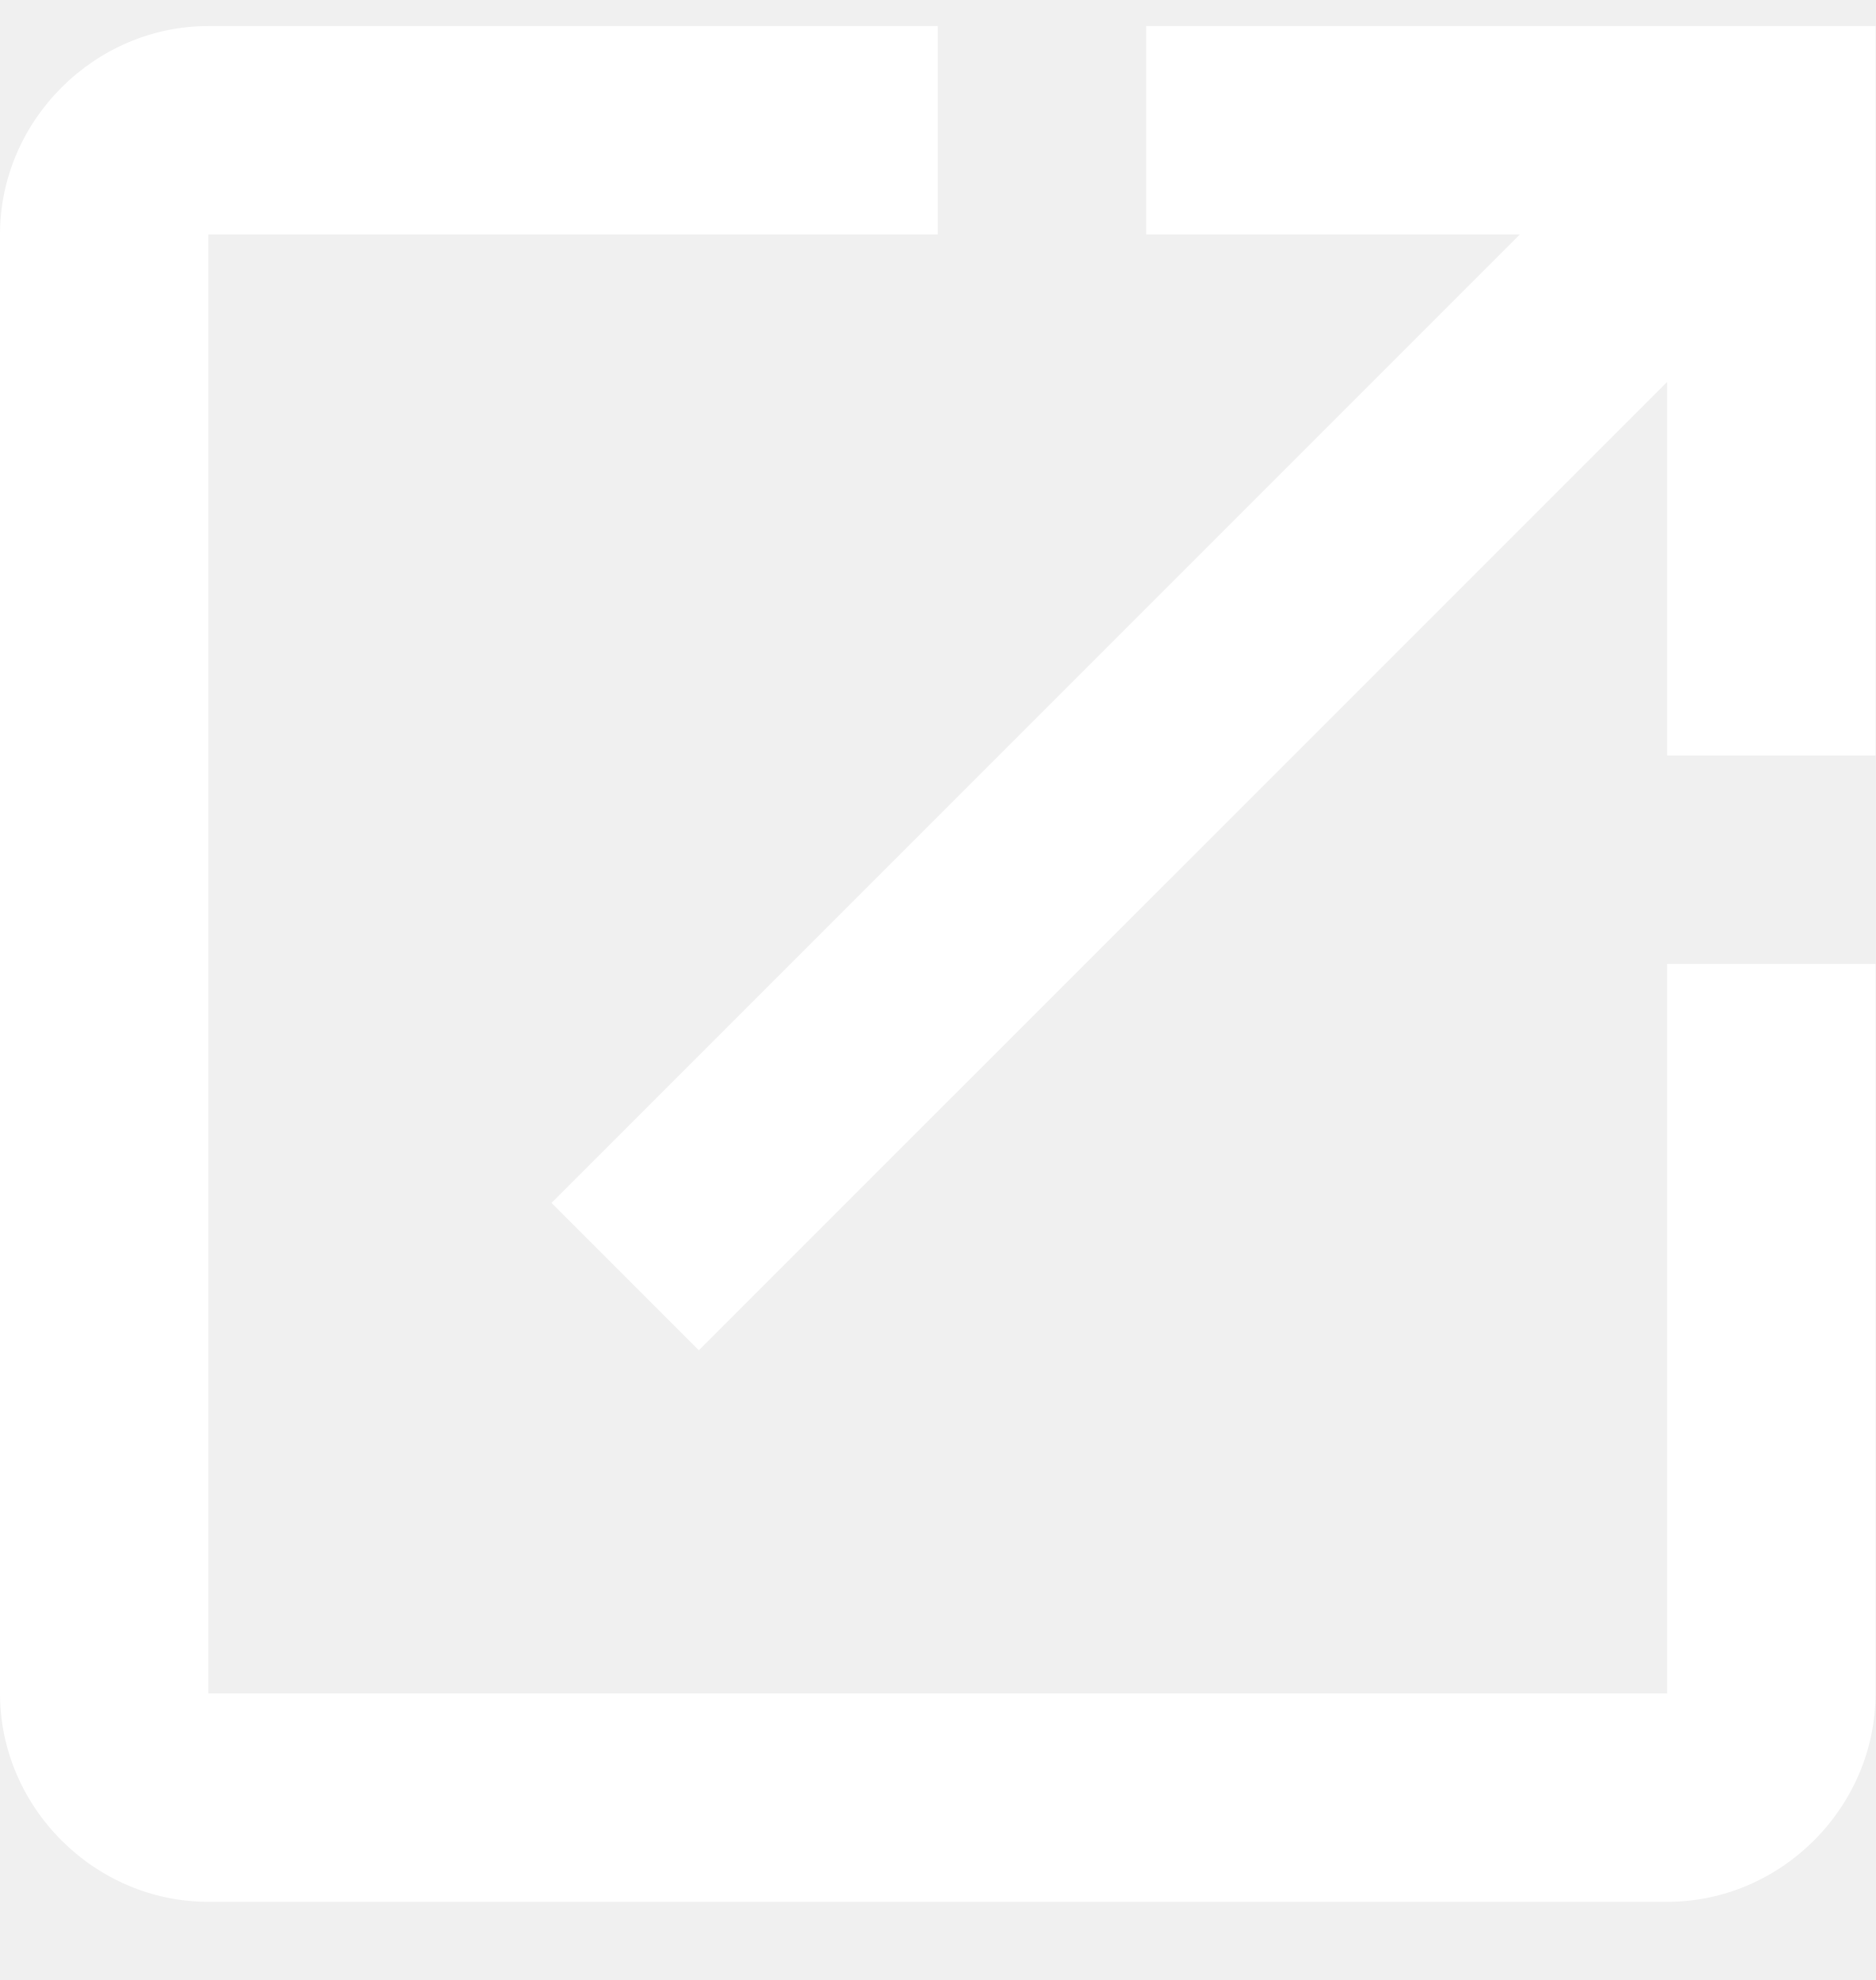
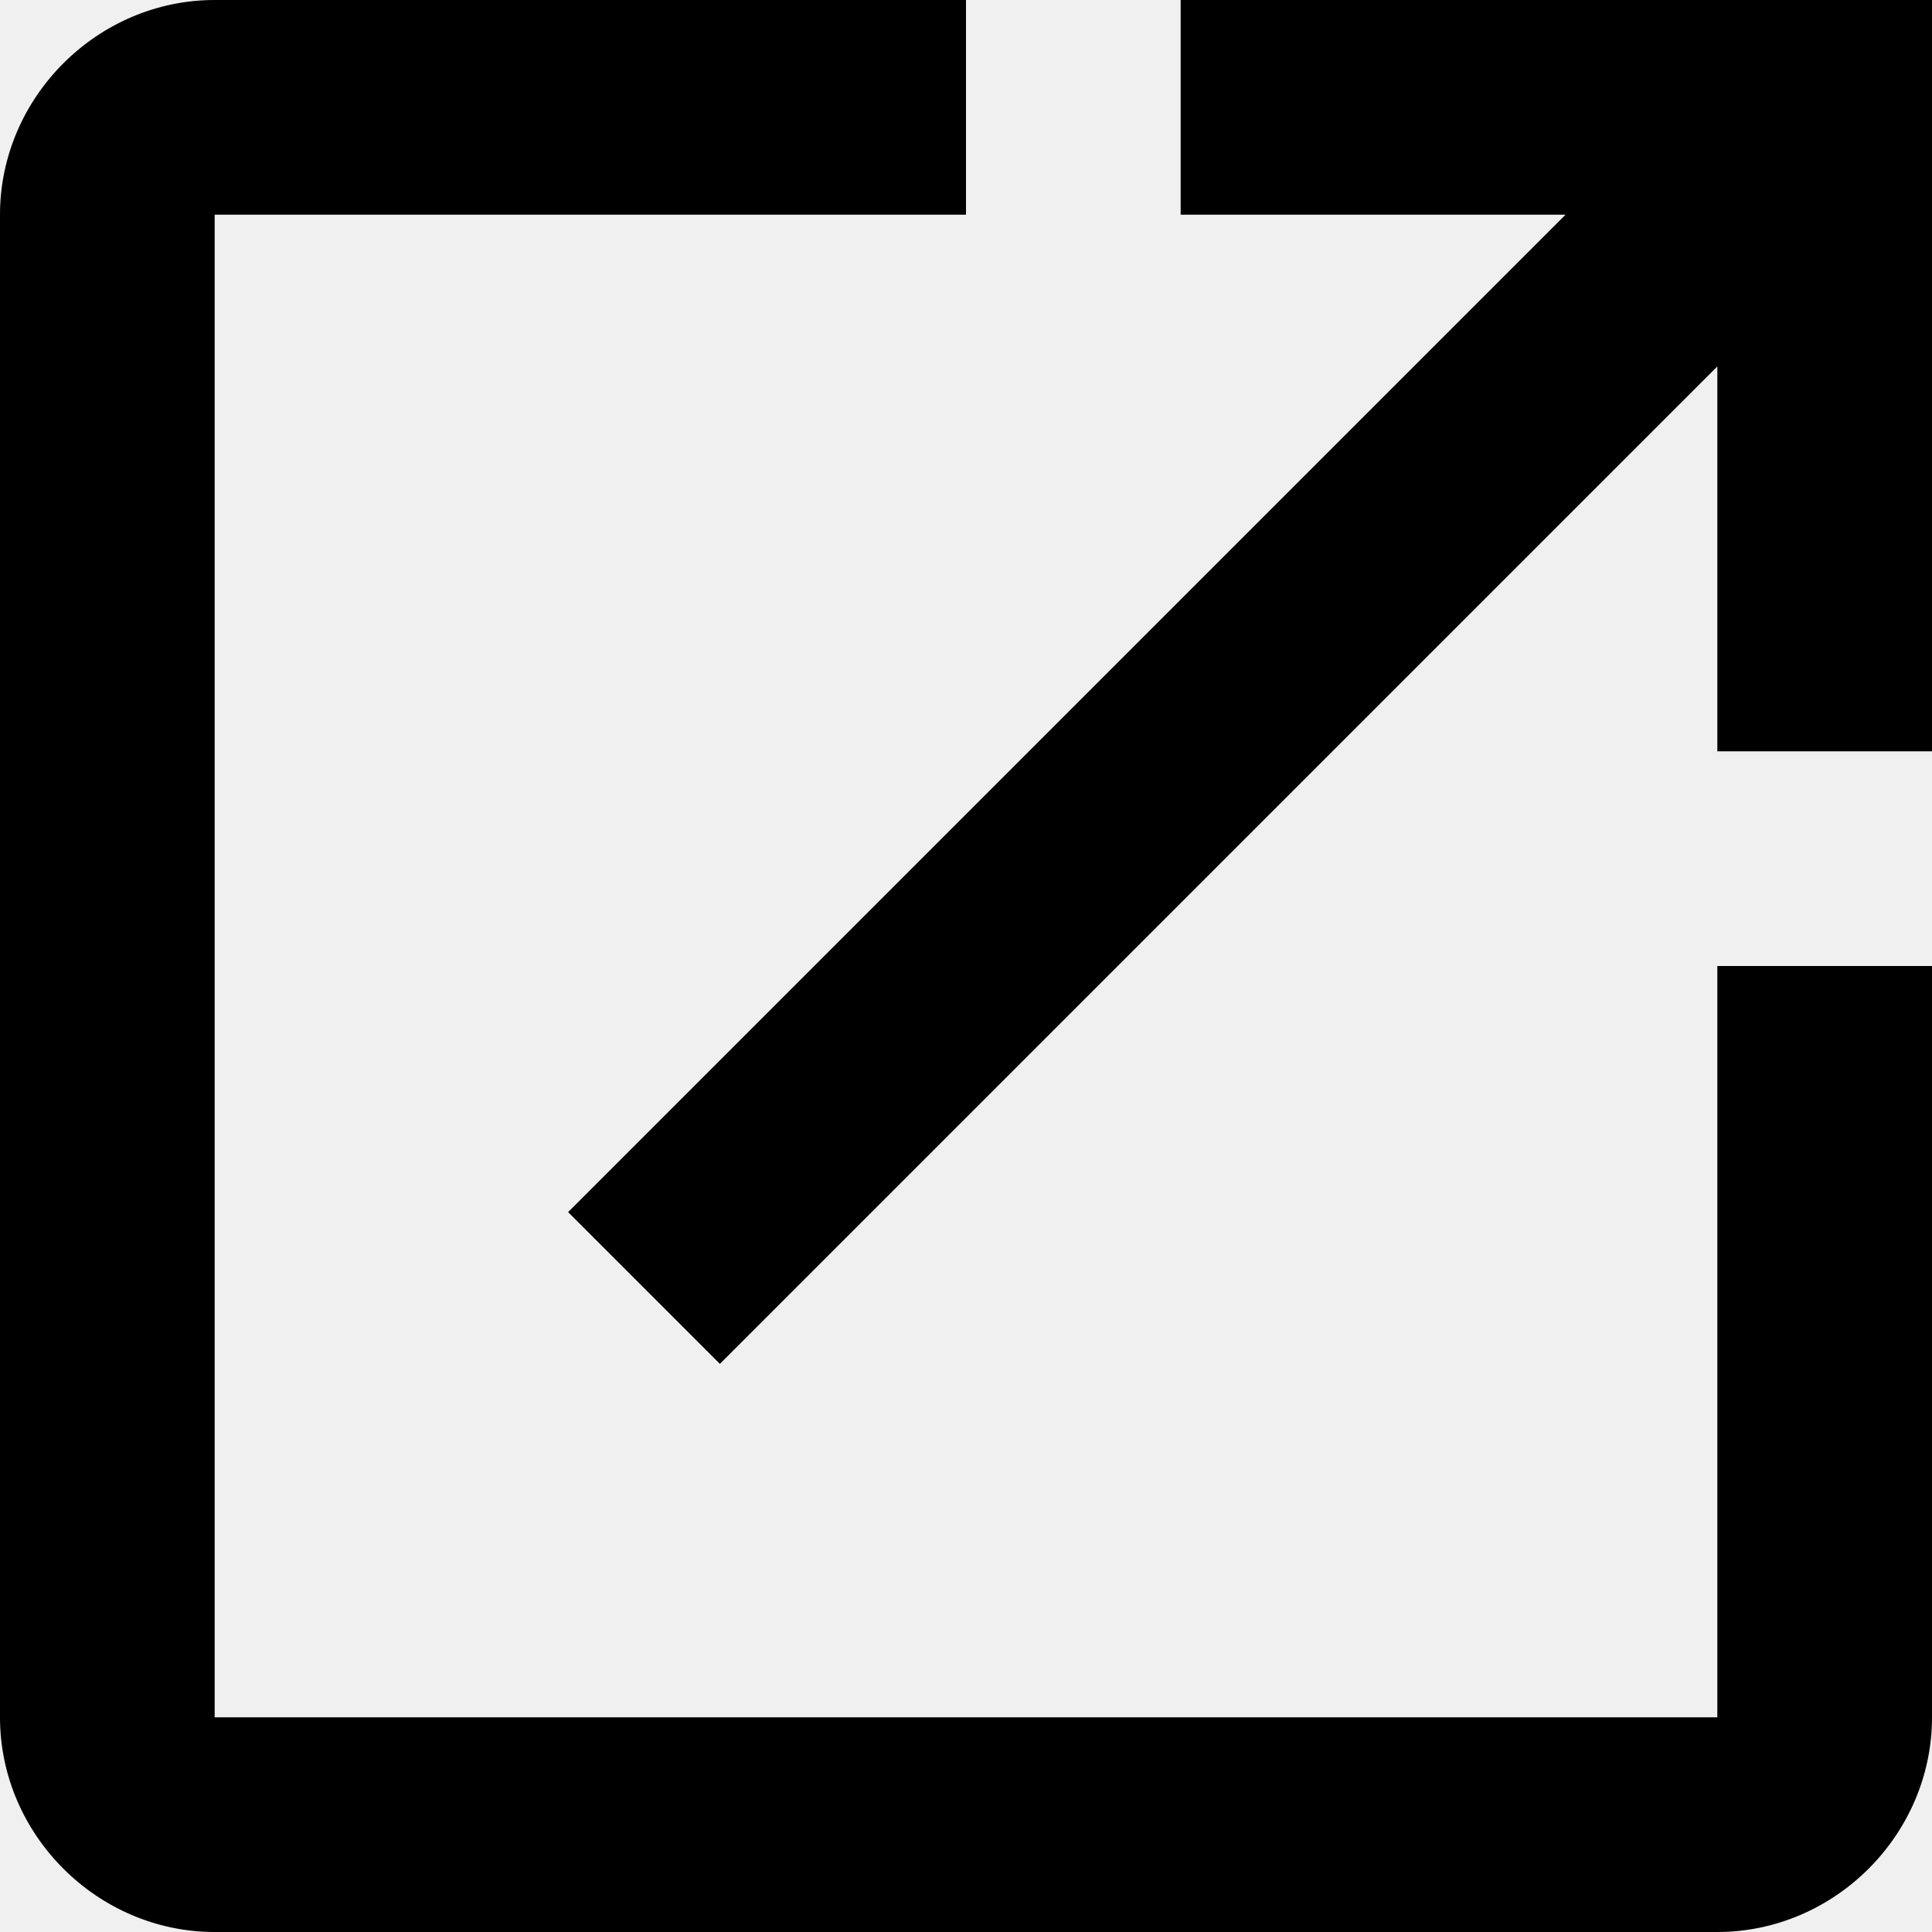
- <svg xmlns="http://www.w3.org/2000/svg" width="18" height="19" viewBox="0 0 18 19" fill="none">
-   <path d="M2 0.25C0.907 0.25 0 1.157 0 2.25V16.25C0 17.344 0.907 18.25 2 18.25H16C17.093 18.25 18 17.344 18 16.25V9.25H16V16.25H2V2.25H9V0.25H2ZM11 0.25V2.25H14.586L5.293 11.543L6.707 12.957L16 3.665V7.25H18V0.25H11Z" fill="white" />
+ <svg xmlns="http://www.w3.org/2000/svg" width="18" height="18" viewBox="0 0 18 18" version="1.1">
+   <path d="M 2,0 C 0.907,0 0,0.907 0,2 v 14 c 0,1.093 0.907,2 2,2 h 14 c 1.093,0 2,-0.907 2,-2 v -7 h -2 v 7 H 2 V 2 H 9 V 0 Z m 9,0 v 2 h 3.586 l -9.293,9.293 1.414,1.414 L 16,3.414 v 3.586 h 2 V 0 Z" />
</svg>
